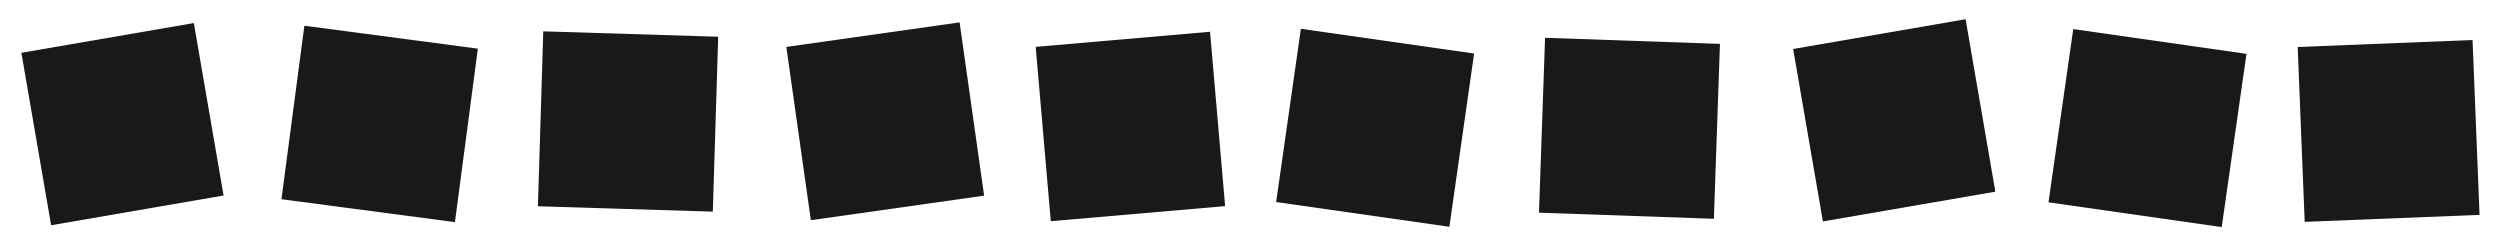
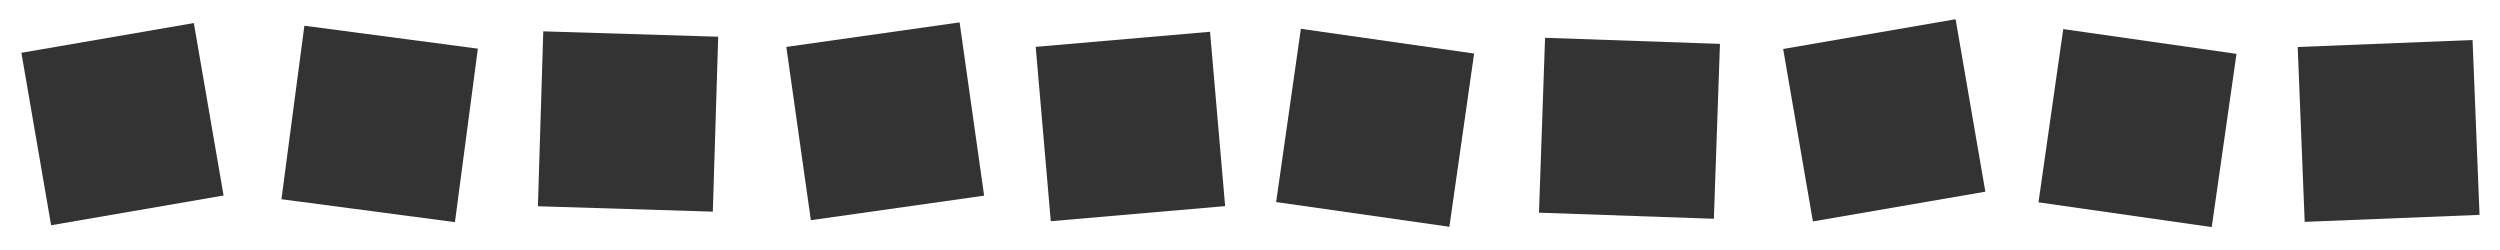
<svg xmlns="http://www.w3.org/2000/svg" version="1.1" id="svg1" width="1000" height="100" viewBox="0 0 1000 100">
  <defs id="defs1" />
  <g id="g1">
-     <rect style="fill:#000000;fill-opacity:0.9" id="rect1" width="70" height="70" x="4.841" y="22.263" transform="rotate(-9.784447)" />
-     <rect style="fill:#000000;fill-opacity:0.9" id="rect1-6" width="70" height="70" x="122.049" y="-5.747" transform="rotate(7.527136)" />
-     <rect style="fill:#000000;fill-opacity:0.9" id="rect1-7" width="70" height="70" x="217.595" y="5.859" transform="rotate(1.760122)" />
-     <rect style="fill:#000000;fill-opacity:0.9" id="rect1-7-5" width="70" height="70" x="516.755" y="-62.133" transform="rotate(8.124646)" />
-     <rect style="fill:#000000;fill-opacity:0.9" id="rect1-7-5-9" width="70" height="70" x="618.177" y="-6.382" transform="rotate(1.992756)" />
-     <rect style="fill:#000000;fill-opacity:0.9" id="rect1-7-5-9-4" width="70" height="70" x="703.499" y="141.205" transform="rotate(-9.78523)" />
-     <rect style="fill:#000000;fill-opacity:0.9" id="rect1-7-5-9-4-0" width="70" height="70" x="822.6" y="-105.854" transform="rotate(8.136345)" />
-     <rect style="fill:#000000;fill-opacity:0.9" id="rect1-7-5-9-4-0-2" width="70" height="70" x="917.593" y="55.502" transform="rotate(-2.289622)" />
-     <rect style="fill:#000000;fill-opacity:0.9" id="rect1-6-1" width="70" height="70" x="308.793" y="62.677" transform="rotate(-8.059356)" />
-     <rect style="fill:#000000;fill-opacity:0.9" id="rect1-6-1-7" width="70" height="70" x="411.119" y="54.4" transform="rotate(-4.947208)" />
+     <rect style="fill:#000000;fill-opacity:0.8" id="rect1" width="70" height="70" x="4.841" y="22.263" transform="rotate(-9.784447)" />
+     <rect style="fill:#000000;fill-opacity:0.8" id="rect1-6" width="70" height="70" x="122.049" y="-5.747" transform="rotate(7.527136)" />
+     <rect style="fill:#000000;fill-opacity:0.8" id="rect1-7" width="70" height="70" x="217.595" y="5.859" transform="rotate(1.760122)" />
+     <rect style="fill:#000000;fill-opacity:0.8" id="rect1-7-5" width="70" height="70" x="516.755" y="-62.133" transform="rotate(8.124646)" />
+     <rect style="fill:#000000;fill-opacity:0.8" id="rect1-7-5-9" width="70" height="70" x="618.177" y="-6.382" transform="rotate(1.992756)" />
+     <rect style="fill:#000000;fill-opacity:0.8" id="rect1-7-5-9-4" width="70" height="70" x="699.557" y="140.525" transform="rotate(-9.78523)" />
+     <rect style="fill:#000000;fill-opacity:0.8" id="rect1-7-5-9-4-0" width="70" height="70" x="818.64" y="-105.287" transform="rotate(8.136345)" />
+     <rect style="fill:#000000;fill-opacity:0.8" id="rect1-7-5-9-4-0-2" width="70" height="70" x="917.593" y="55.502" transform="rotate(-2.289622)" />
+     <rect style="fill:#000000;fill-opacity:0.8" id="rect1-6-1" width="70" height="70" x="308.793" y="62.677" transform="rotate(-8.059356)" />
+     <rect style="fill:#000000;fill-opacity:0.8" id="rect1-6-1-7" width="70" height="70" x="411.119" y="54.4" transform="rotate(-4.947208)" />
  </g>
</svg>
